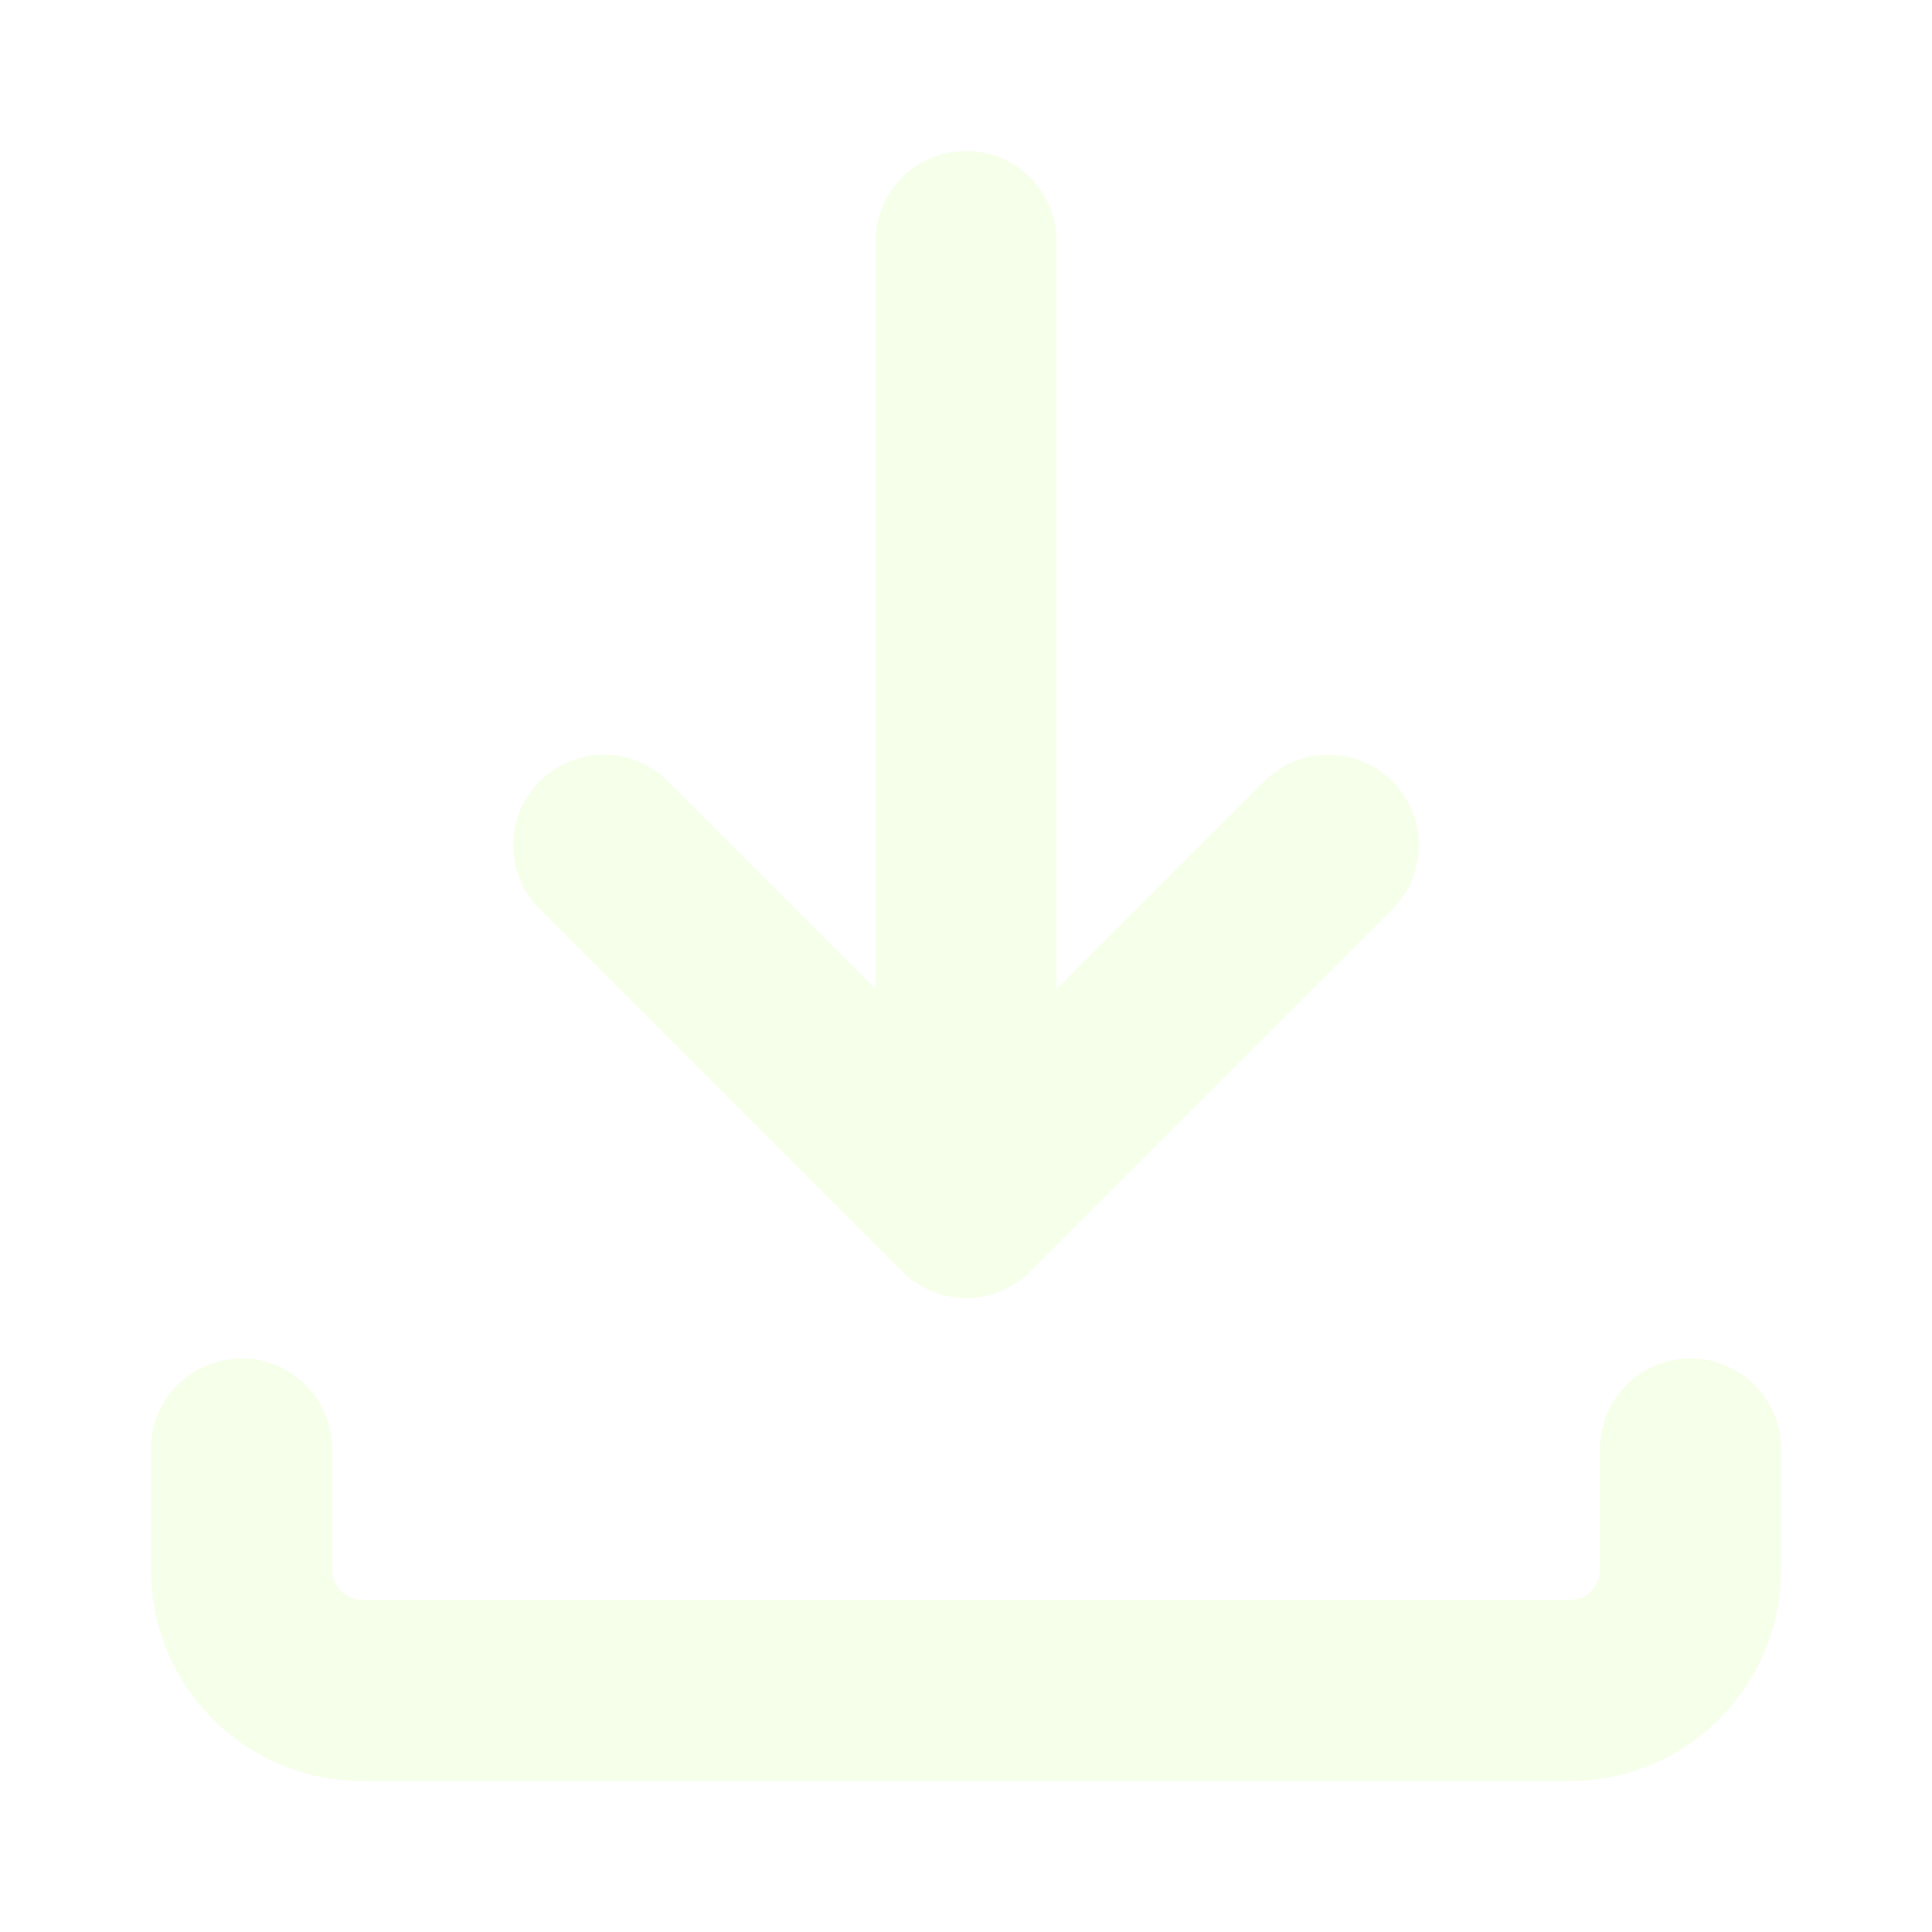
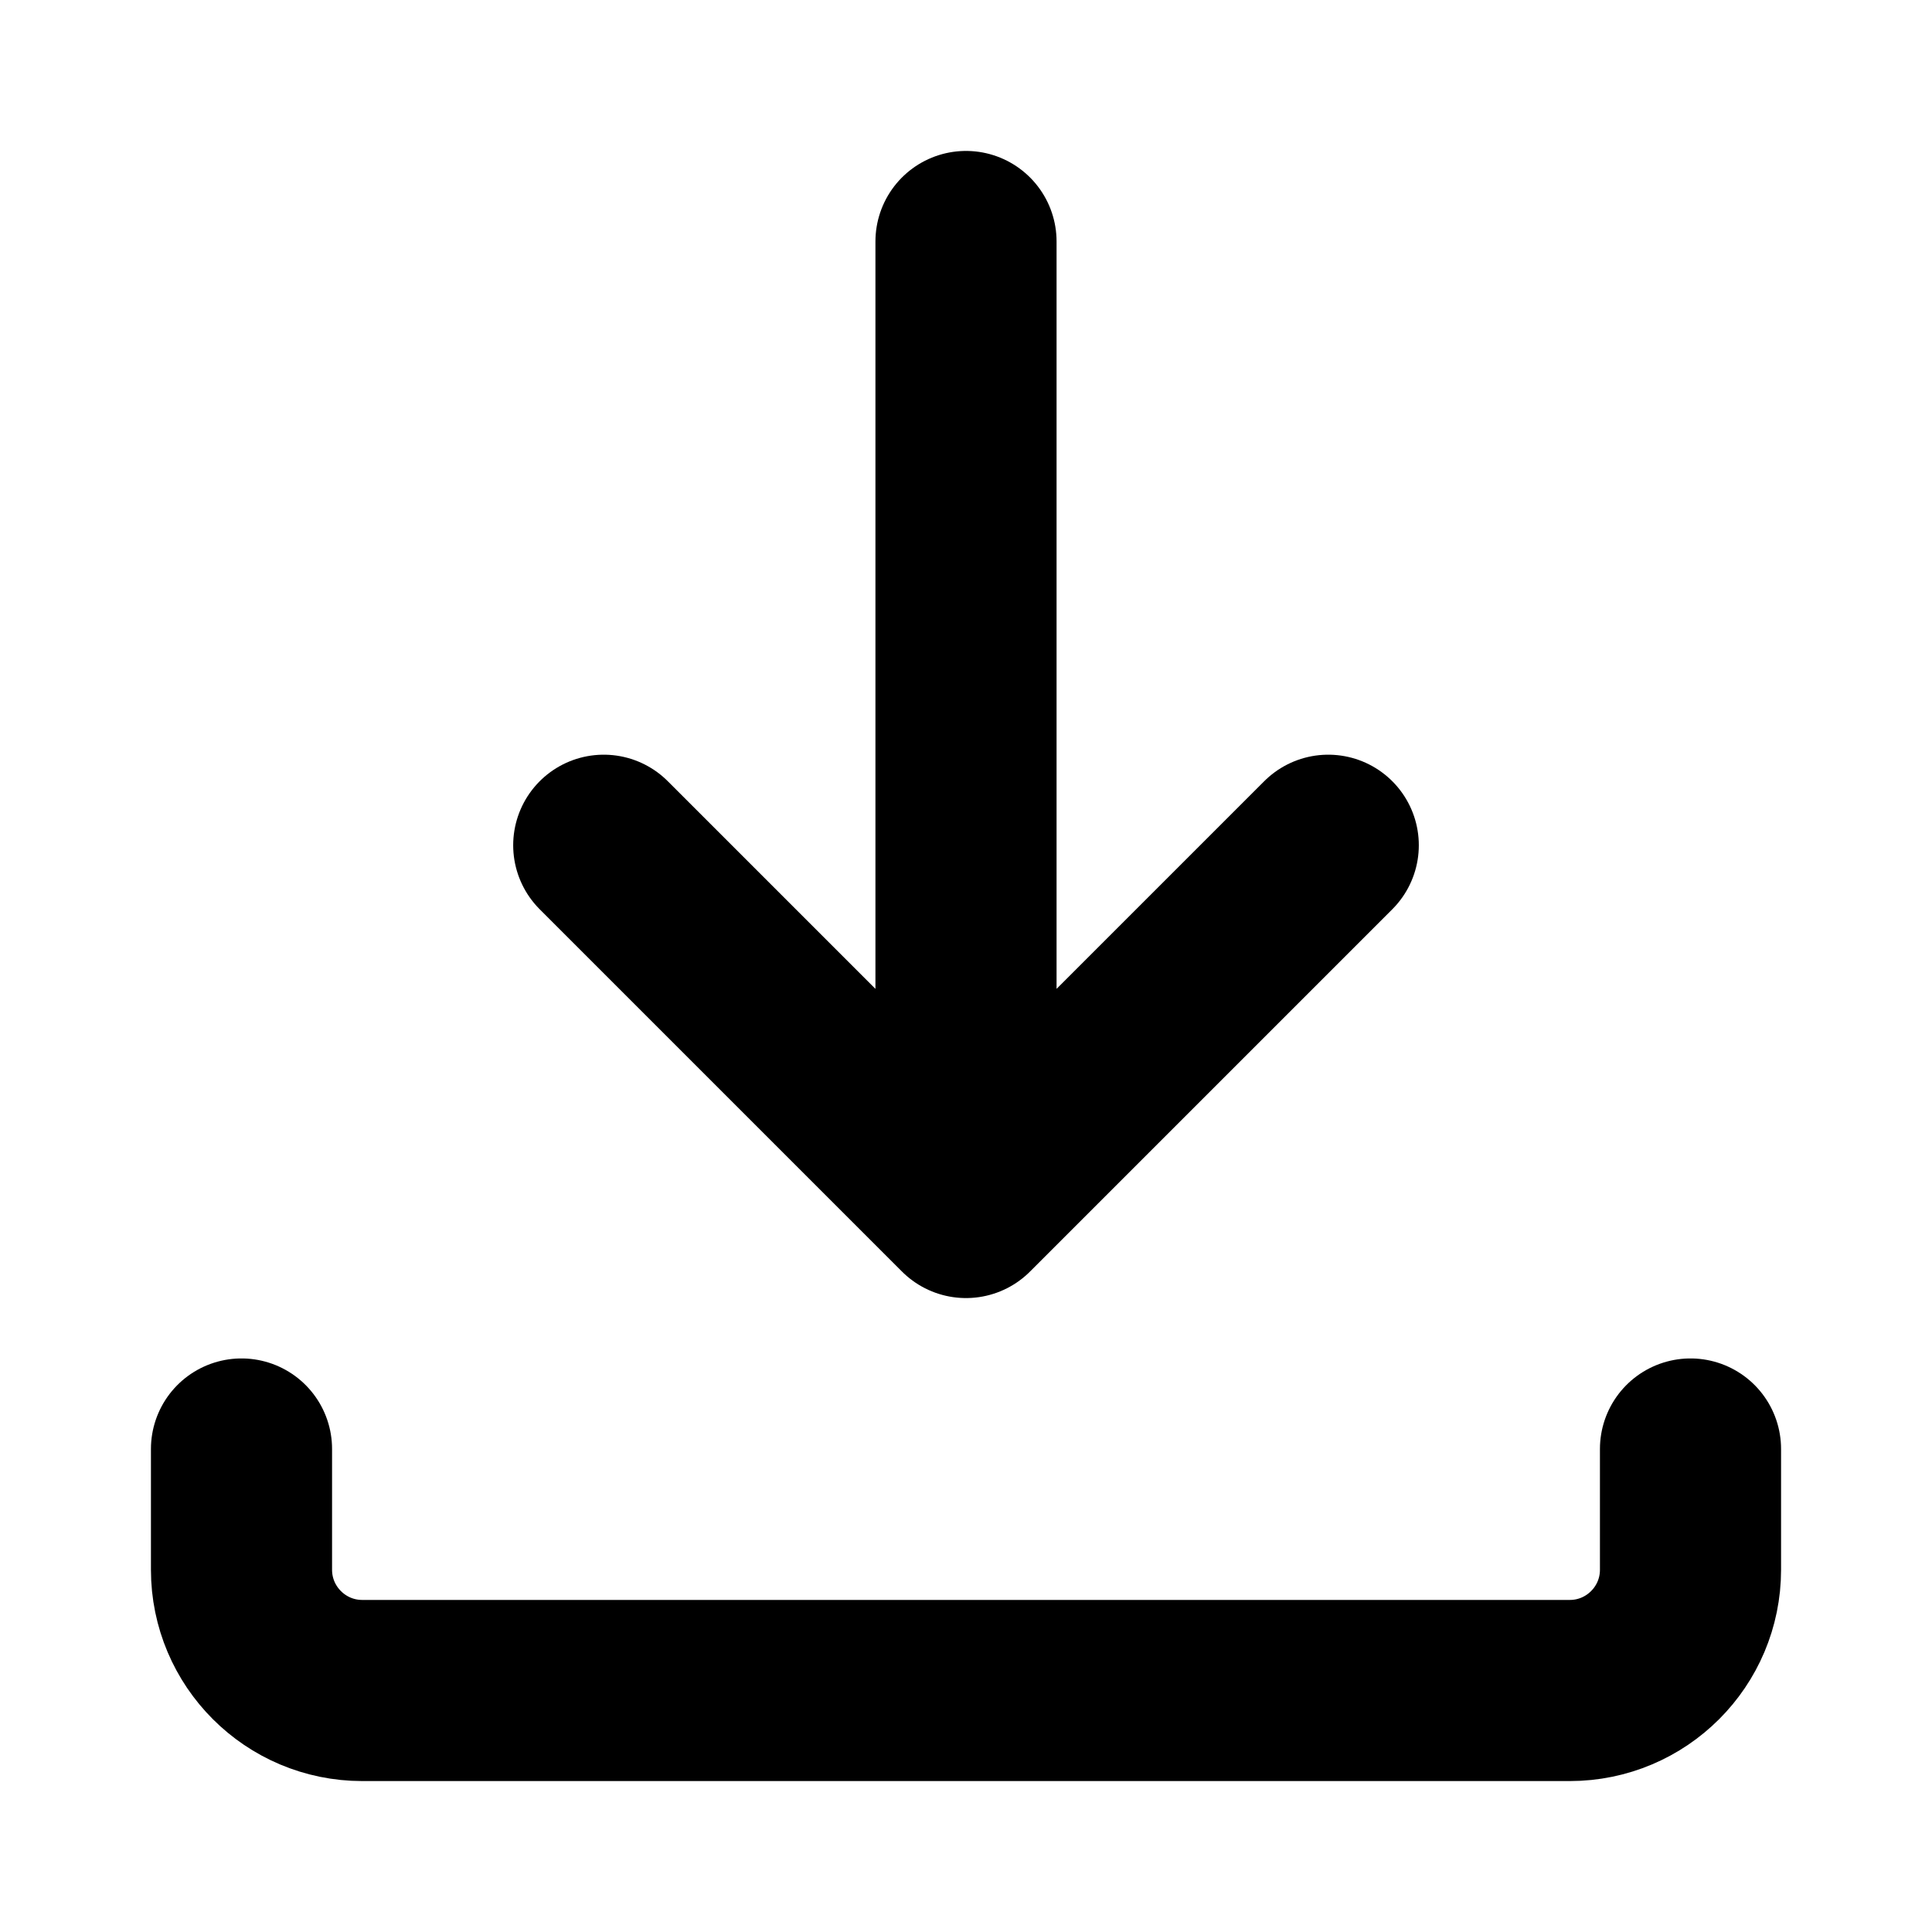
<svg xmlns="http://www.w3.org/2000/svg" width="16" height="16" viewBox="0 0 16 16" fill="none">
-   <path d="M8 2V10M8 10L5 7M8 10L11 7" stroke="#F6FFEA" stroke-width="1.5" stroke-linecap="round" stroke-linejoin="round" />
-   <path d="M2 12V13C2 13.552 2.448 14 3 14H13C13.552 14 14 13.552 14 13V12" stroke="#F6FFEA" stroke-width="1.5" stroke-linecap="round" />
+   <path d="M8 2V10M8 10L5 7M8 10L11 7" stroke="currentColor" stroke-width="1.5" stroke-linecap="round" stroke-linejoin="round" />
+   <path d="M2 12V13C2 13.552 2.448 14 3 14H13C13.552 14 14 13.552 14 13V12" stroke="currentColor" stroke-width="1.5" stroke-linecap="round" />
</svg>
